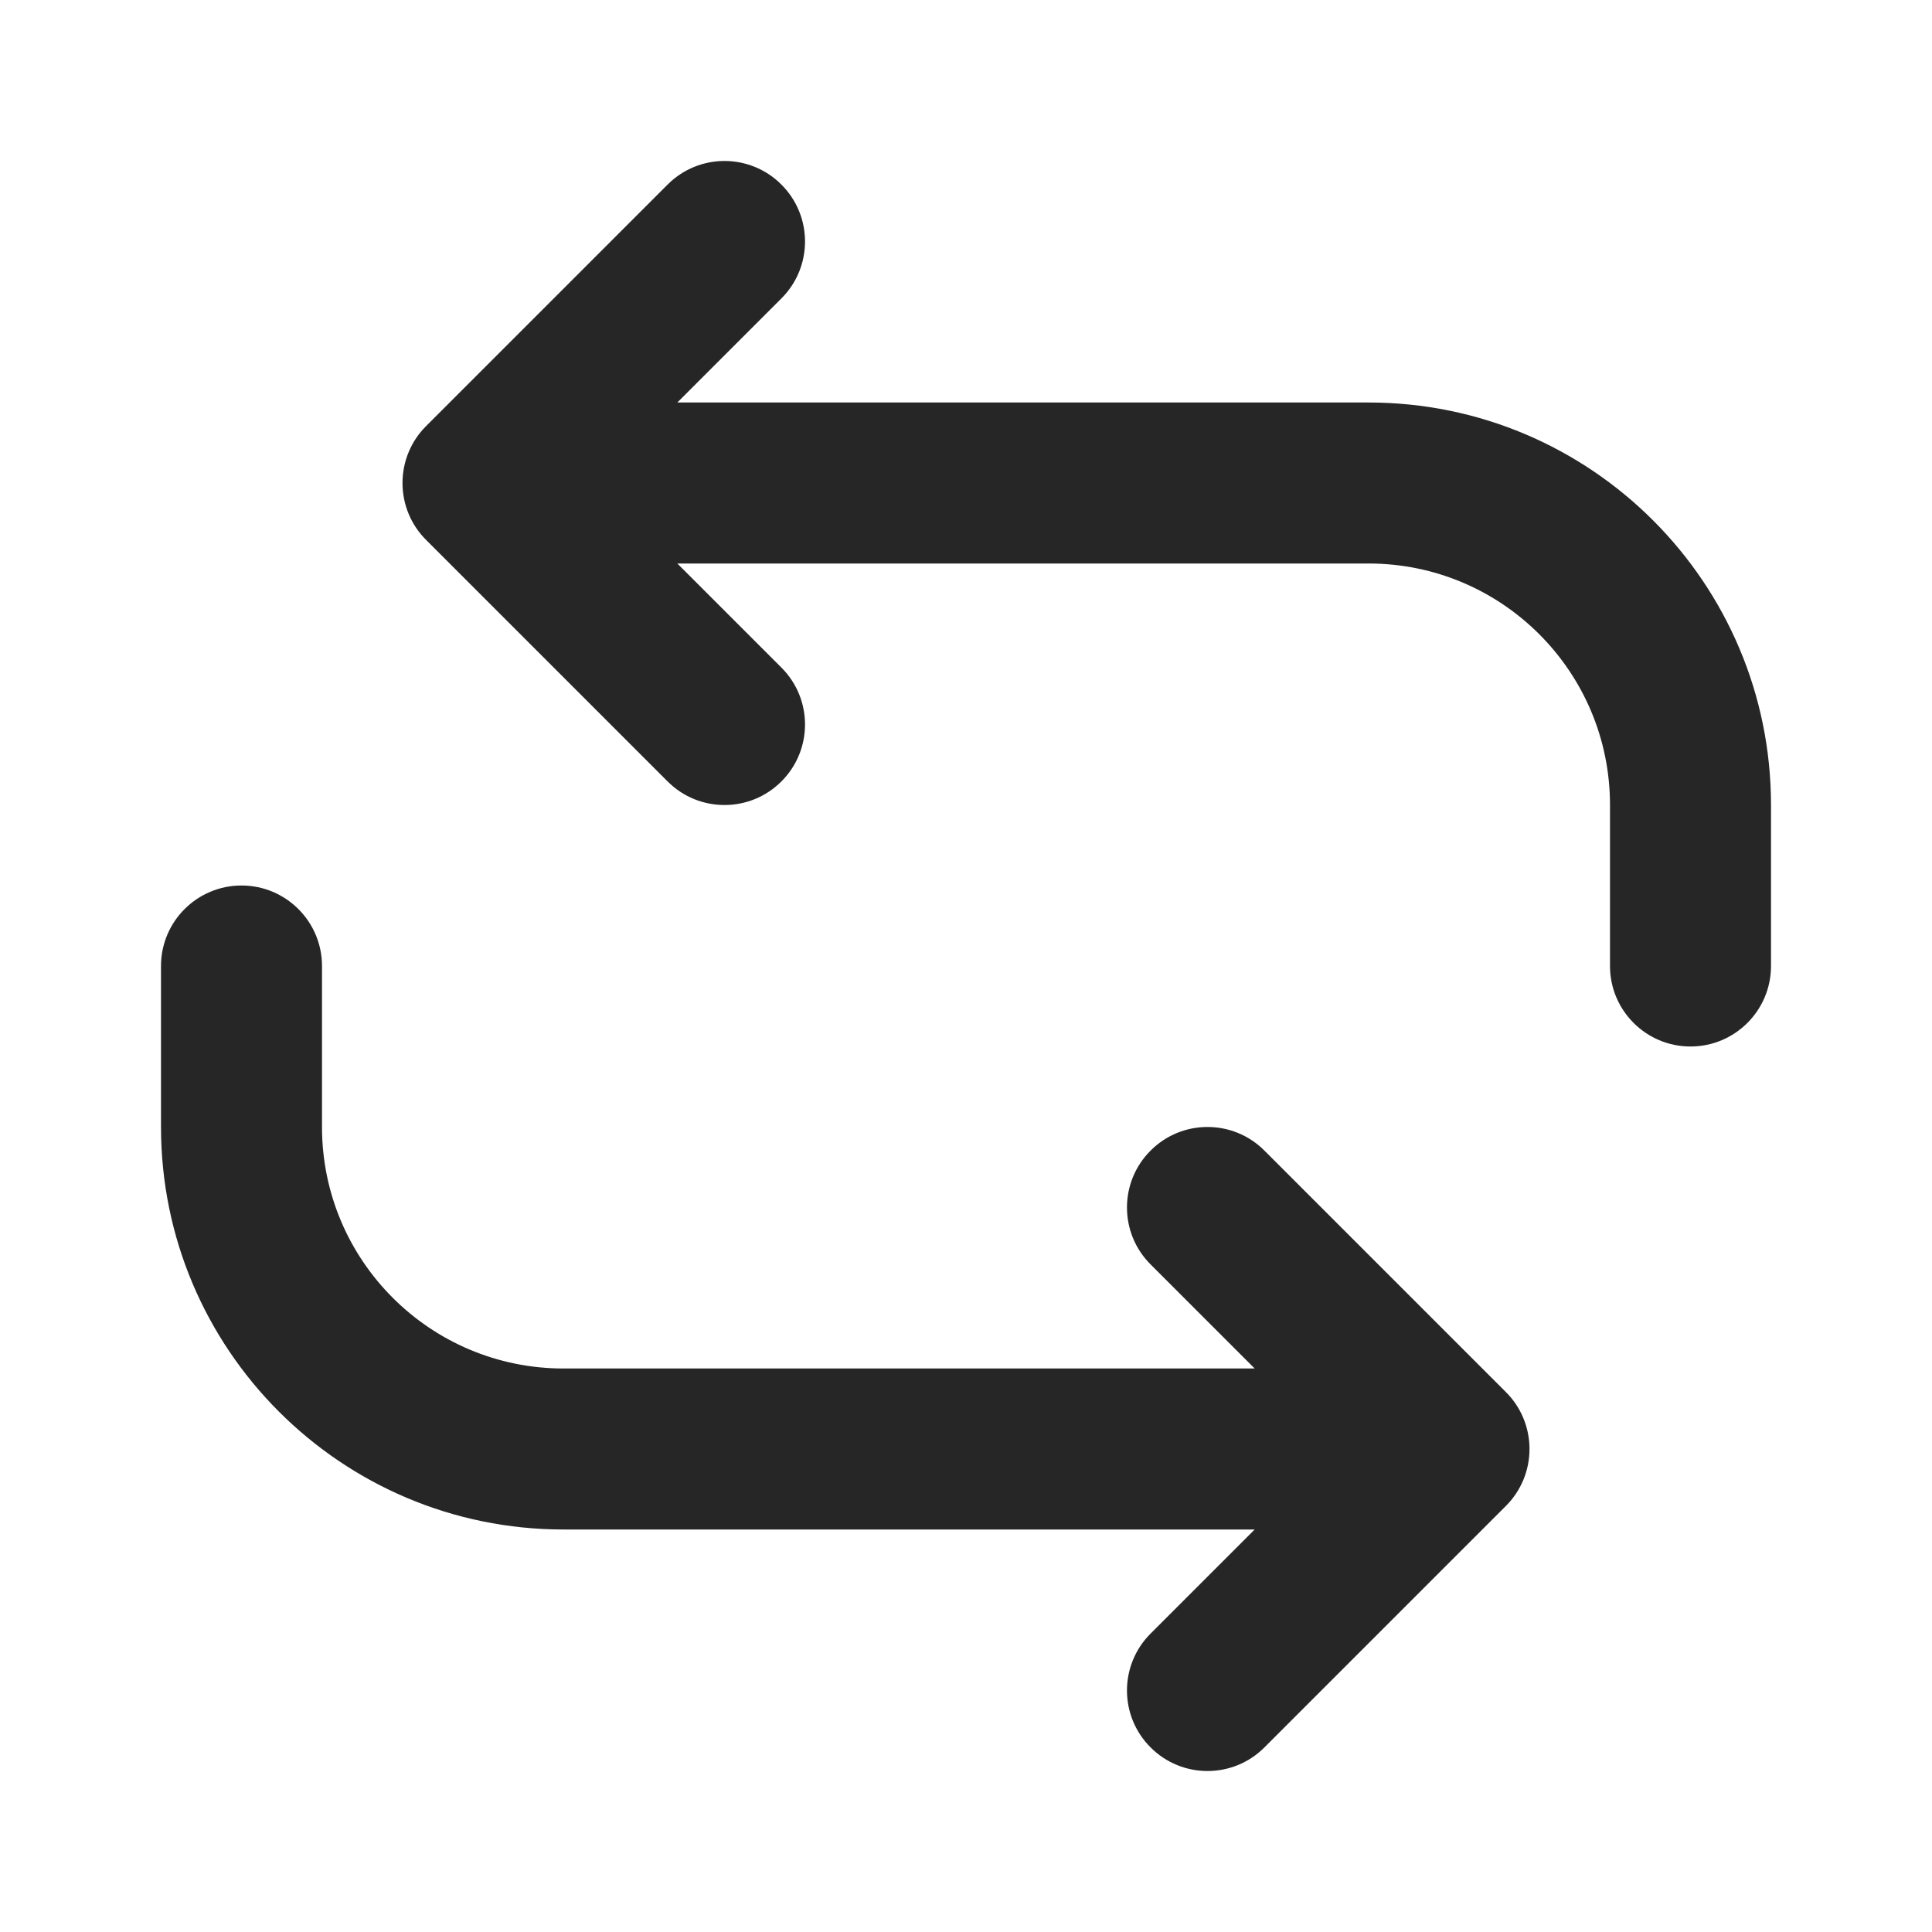
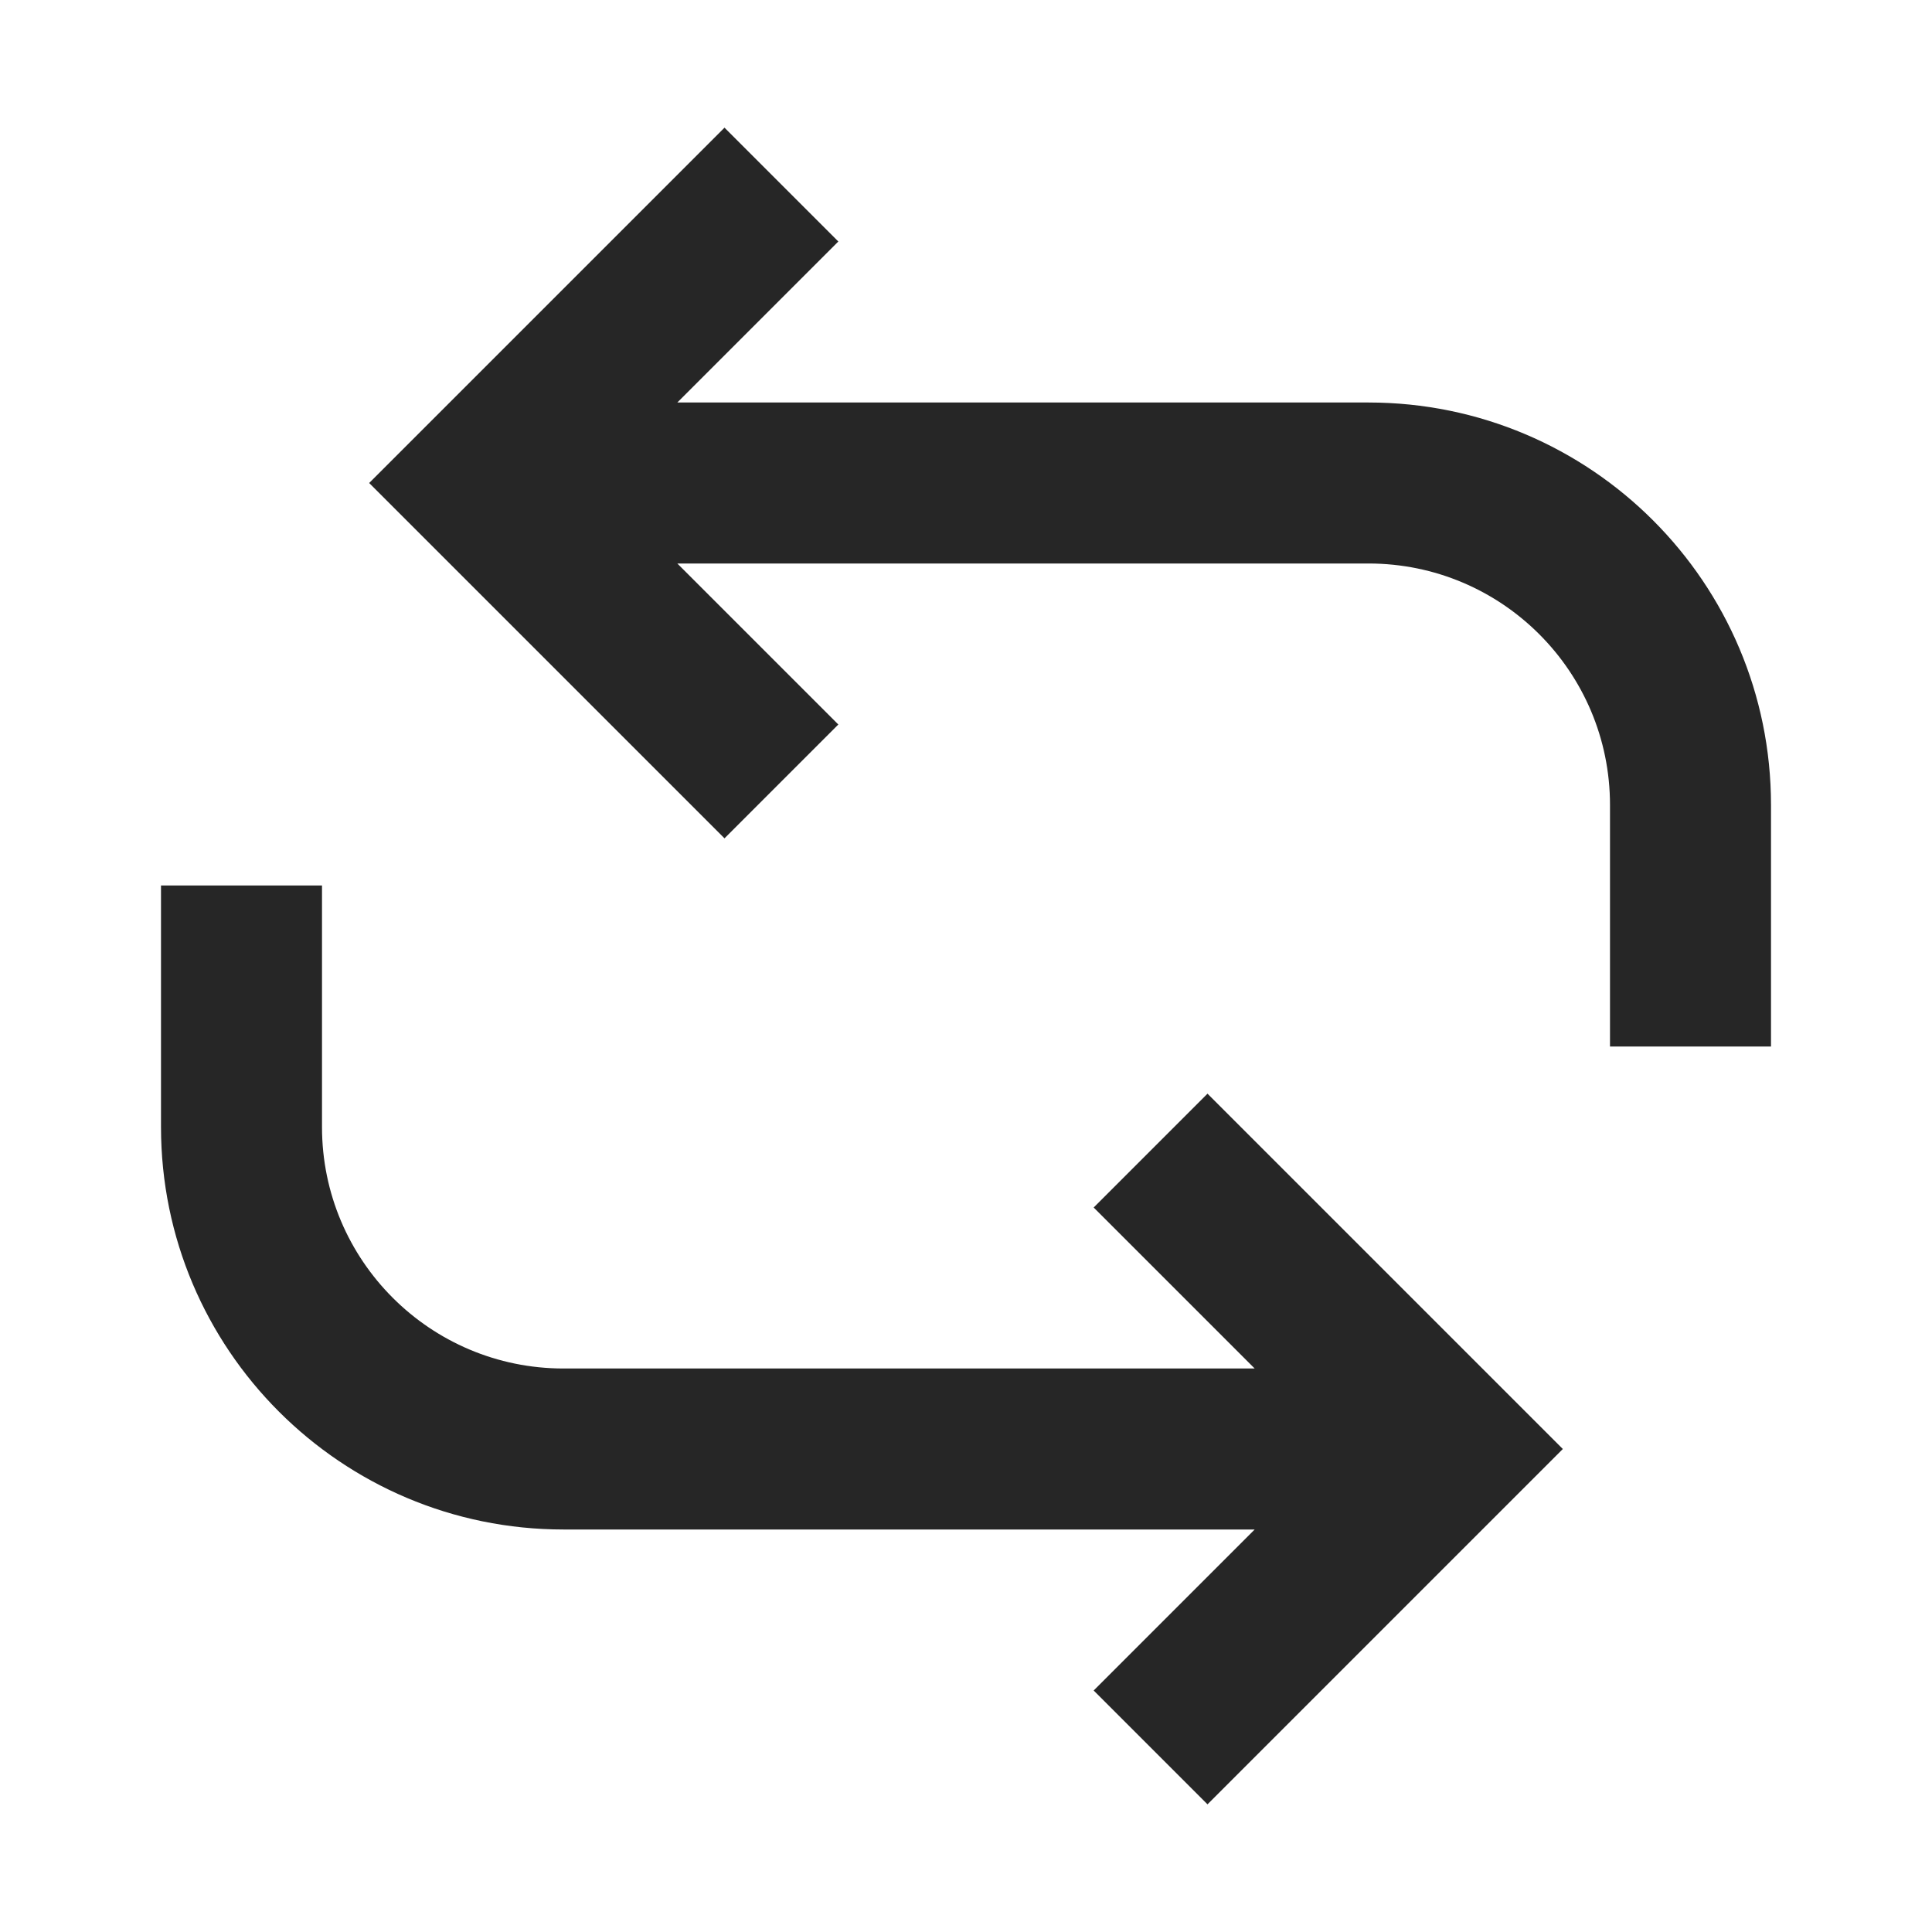
<svg xmlns="http://www.w3.org/2000/svg" width="24" height="24" viewBox="0 0 24 24" fill="none">
-   <path fill-rule="evenodd" clip-rule="evenodd" d="M9.707 3.707C10.098 3.317 10.098 2.683 9.707 2.293C9.317 1.902 8.683 1.902 8.293 2.293L5.293 5.293C5.105 5.48 5 5.735 5 6C5 6.265 5.105 6.52 5.293 6.707L8.293 9.707C8.683 10.098 9.317 10.098 9.707 9.707C10.098 9.317 10.098 8.683 9.707 8.293L8.414 7H17C18.657 7 20 8.343 20 10V12C20 12.552 20.448 13 21 13C21.552 13 22 12.552 22 12V10C22 7.239 19.761 5 17 5H8.414L9.707 3.707ZM14.293 20.293C13.902 20.683 13.902 21.317 14.293 21.707C14.683 22.098 15.317 22.098 15.707 21.707L18.707 18.707C18.895 18.52 19 18.265 19 18C19 17.735 18.895 17.48 18.707 17.293L15.707 14.293C15.317 13.902 14.683 13.902 14.293 14.293C13.902 14.683 13.902 15.317 14.293 15.707L15.586 17L7 17C5.343 17 4 15.657 4 14L4 12C4 11.448 3.552 11 3 11C2.448 11 2 11.448 2 12V14C2 16.761 4.239 19 7 19H15.586L14.293 20.293Z" fill="#262626" />
+   <path fill-rule="evenodd" clip-rule="evenodd" d="M9.707 3.707L10.414 3L9 1.586L8.293 2.293L5.293 5.293L4.586 6L5.293 6.707L8.293 9.707L9 10.414L10.414 9L9.707 8.293L8.414 7H17C18.657 7 20 8.343 20 10V12V13H22V12V10C22 7.239 19.761 5 17 5H8.414L9.707 3.707ZM14.293 20.293L13.586 21L15 22.414L15.707 21.707L18.707 18.707L19.414 18L18.707 17.293L15.707 14.293L15 13.586L13.586 15L14.293 15.707L15.586 17L7 17C5.343 17 4 15.657 4 14L4 12L4 11H2V12V14C2 16.761 4.239 19 7 19H15.586L14.293 20.293Z" fill="#262626" />
</svg>
